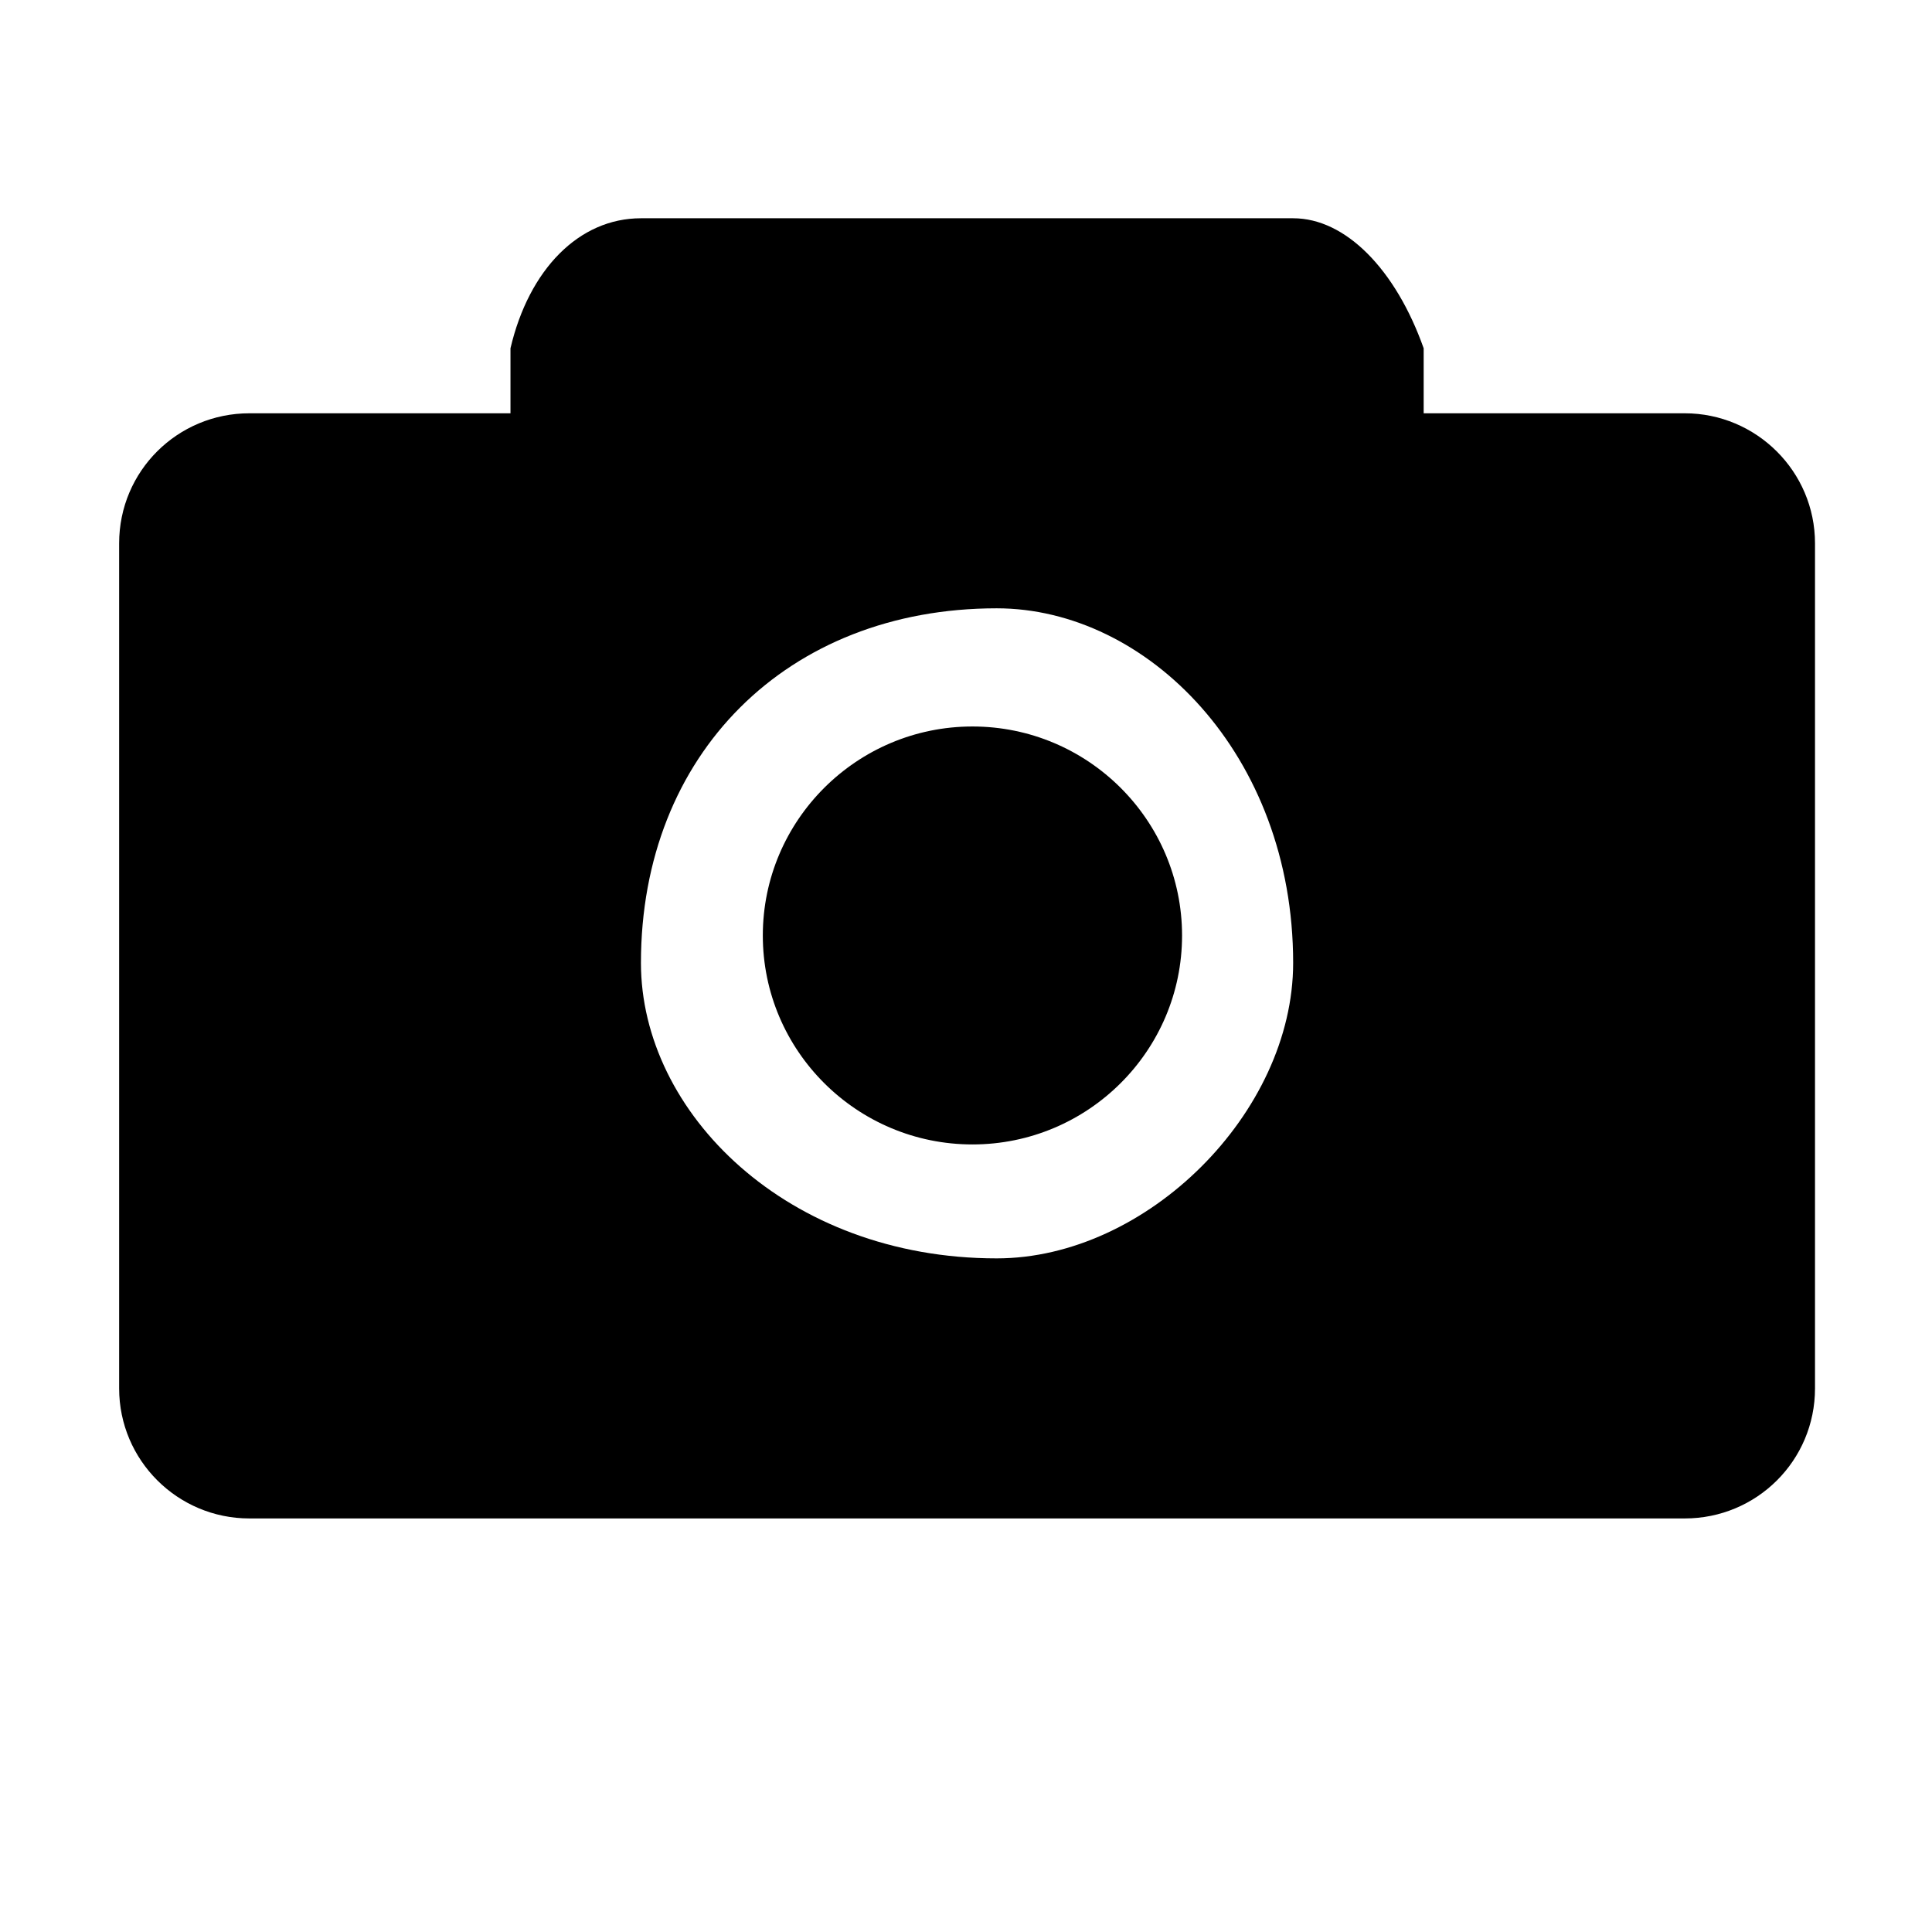
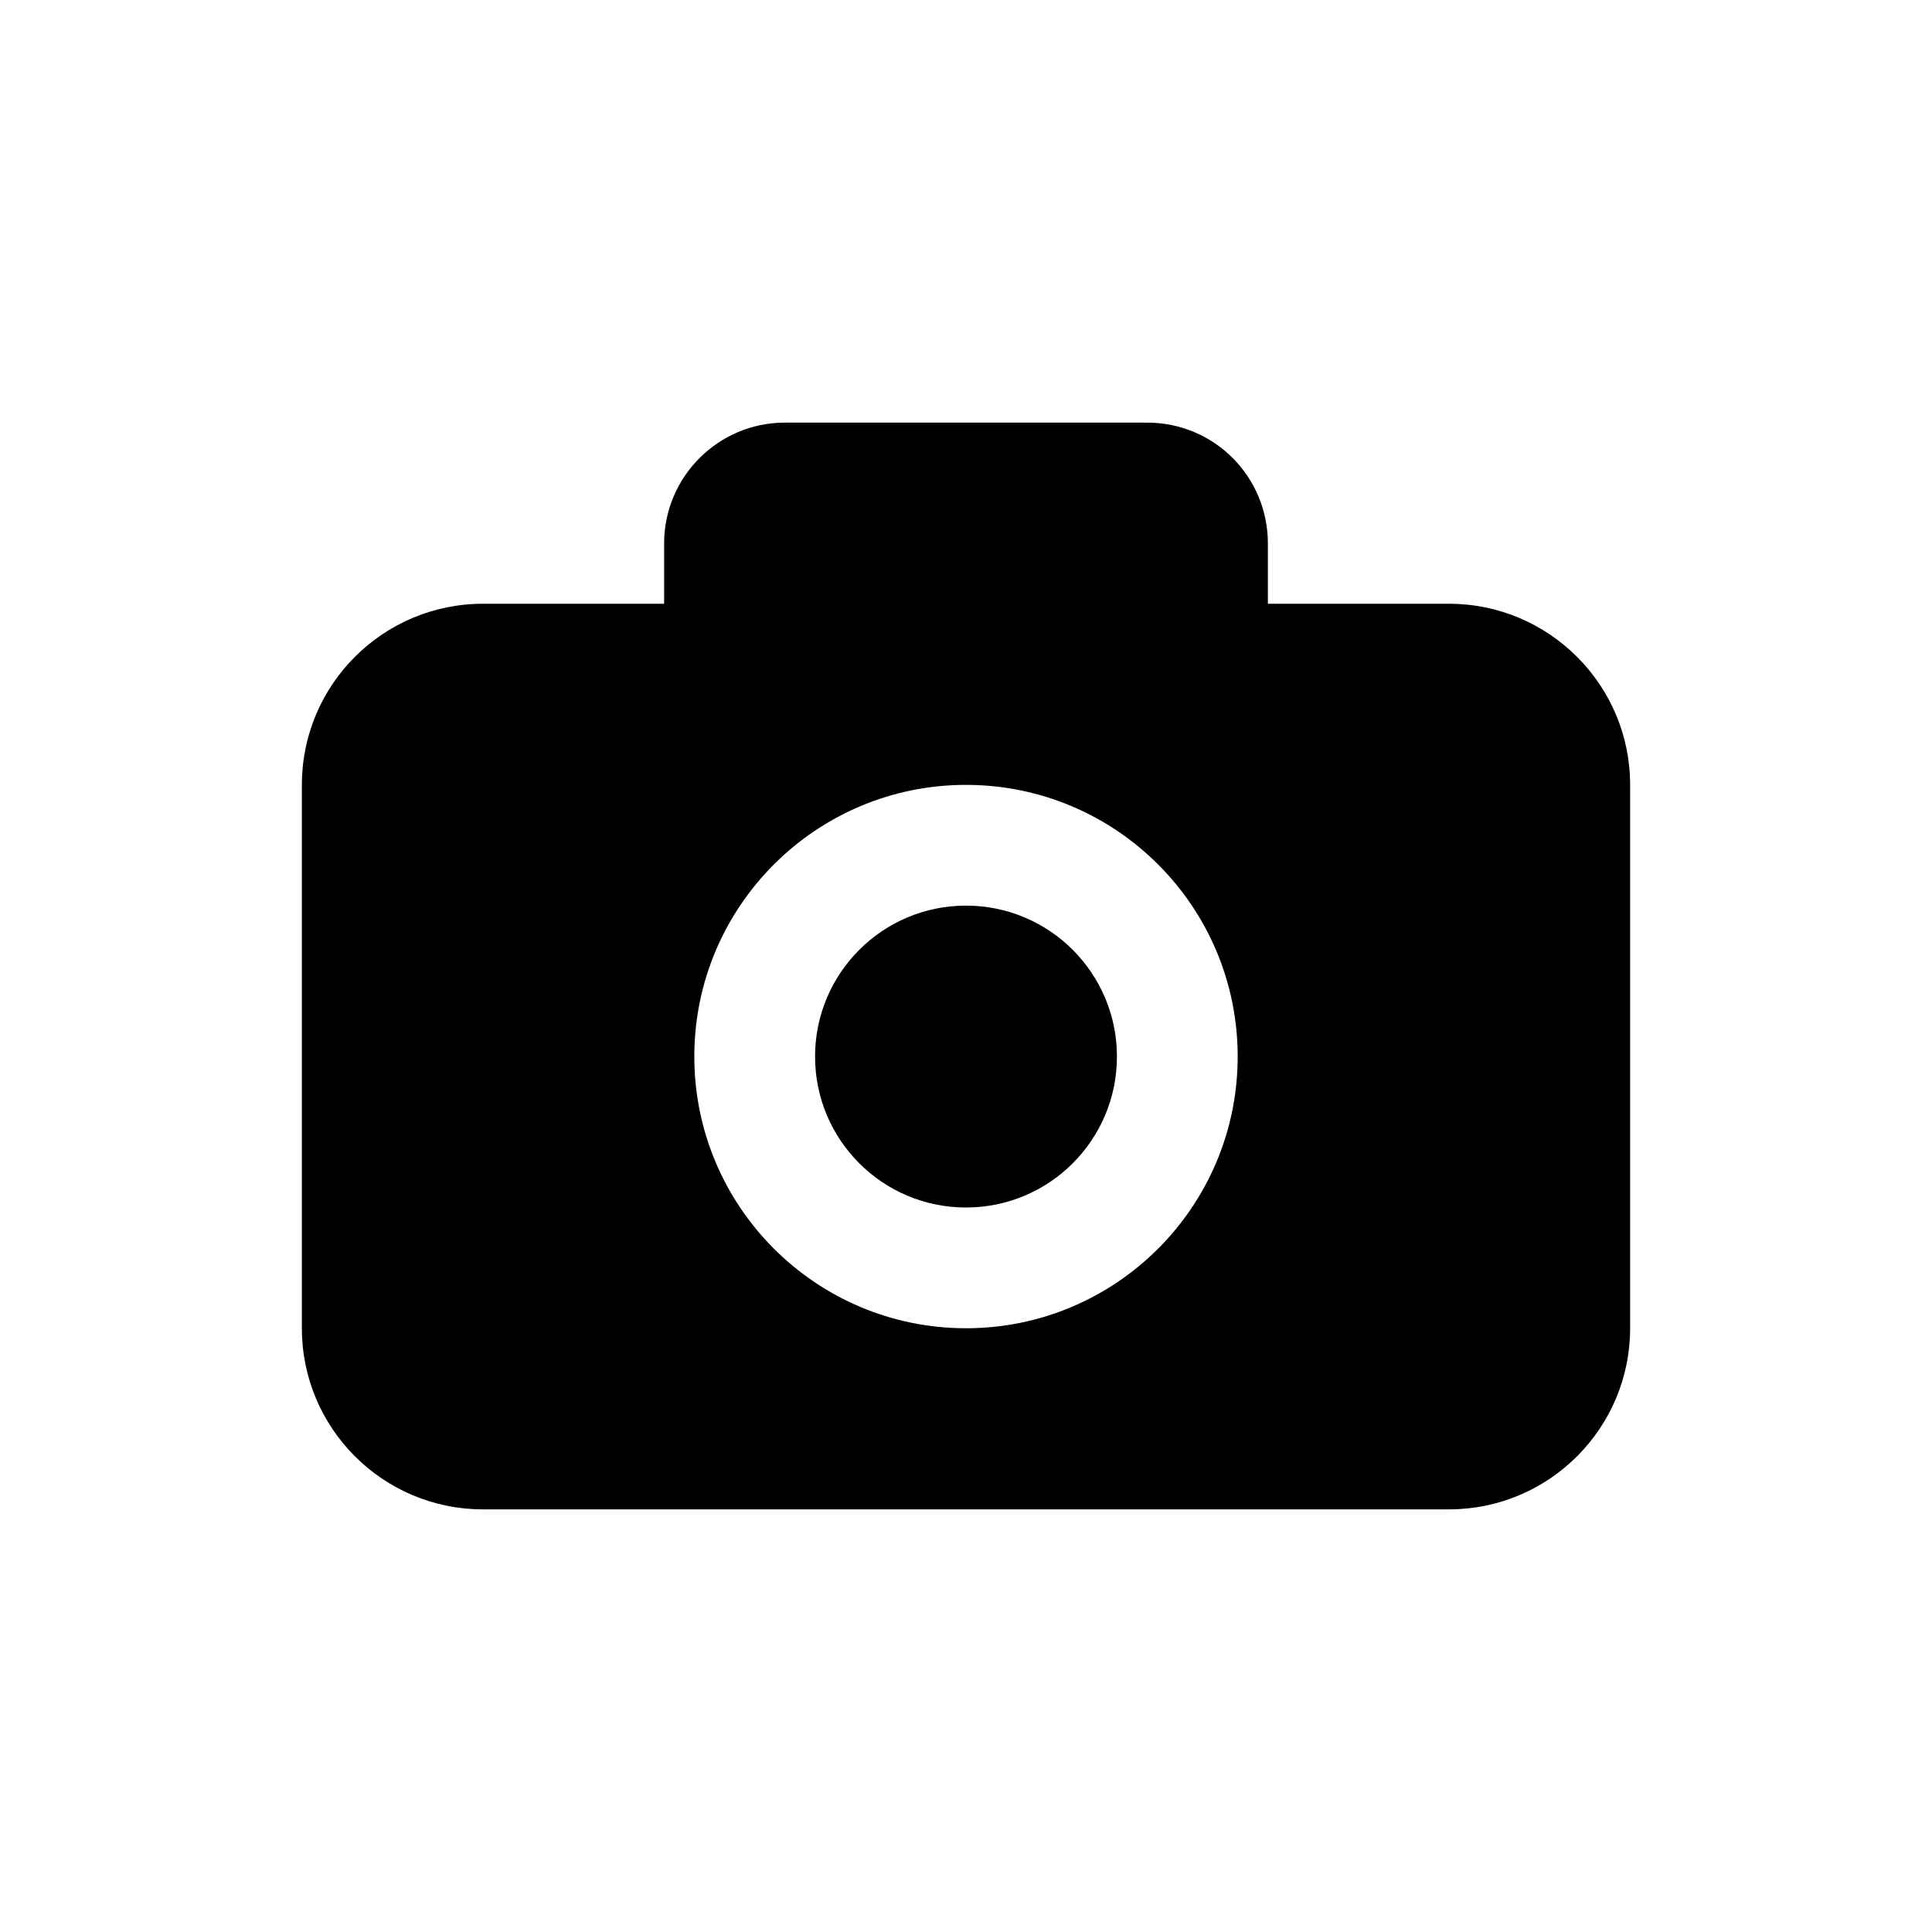
- <svg xmlns="http://www.w3.org/2000/svg" role="presentation" width="36" height="36" viewBox="0 0 36 36" version="1.1">
-   <path d="m 26.528,7.701 0,-1.211 C 26.006,5.018 25.072,4.067 24.097,4.067 l -12.154,0 c -1.153,0 -2.086,0.951 -2.431,2.423 l 0,1.211 -4.864,0 c -1.341,0 -2.428,1.078 -2.428,2.423 l 0,15.747 c 0,1.338 1.088,2.423 2.427,2.423 l 26.746,0 c 1.34,0 2.427,-1.078 2.427,-2.423 l 0,-15.747 c 0,-1.338 -1.092,-2.423 -2.428,-2.423 l -4.864,0 z M 18.572,23.448 c -3.904,0 -6.629,-2.716 -6.629,-5.506 0,-3.889 2.726,-6.607 6.629,-6.607 2.799,0 5.524,2.718 5.524,6.607 0,2.79 -2.726,5.506 -5.524,5.506 z m -0.452,-9.911 c -2.154,0 -3.906,1.748 -3.906,3.895 0,2.147 1.752,3.893 3.906,3.893 2.154,0 3.906,-1.746 3.906,-3.893 0,-2.147 -1.752,-3.895 -3.906,-3.895 z" />
+ <svg xmlns="http://www.w3.org/2000/svg" width="32" height="32" viewBox="0 0 32 32">
+   <path d="M21,10 L24,10 C25.653,10 27,11.343 27,12.999 L27,22.001 C27,23.656 25.656,25 23.999,25 L8.001,25 C6.343,25 5,23.657 5,22.001 L5,12.999 C5,11.344 6.343,10 8,10 L11,10 L11,9.001 C11,7.9 11.895,7 13,7 L19,7 C20.113,7 21,7.896 21,9.001 L21,10 Z M16,22 C18.485,22 20.5,19.985 20.5,17.5 C20.5,15.015 18.485,13 16,13 C13.515,13 11.5,15.015 11.5,17.5 C11.5,19.985 13.515,22 16,22 Z M16,20 C14.619,20 13.5,18.881 13.5,17.5 C13.5,16.119 14.619,15 16,15 C17.381,15 18.5,16.119 18.5,17.5 C18.5,18.881 17.381,20 16,20 Z" />
</svg>
